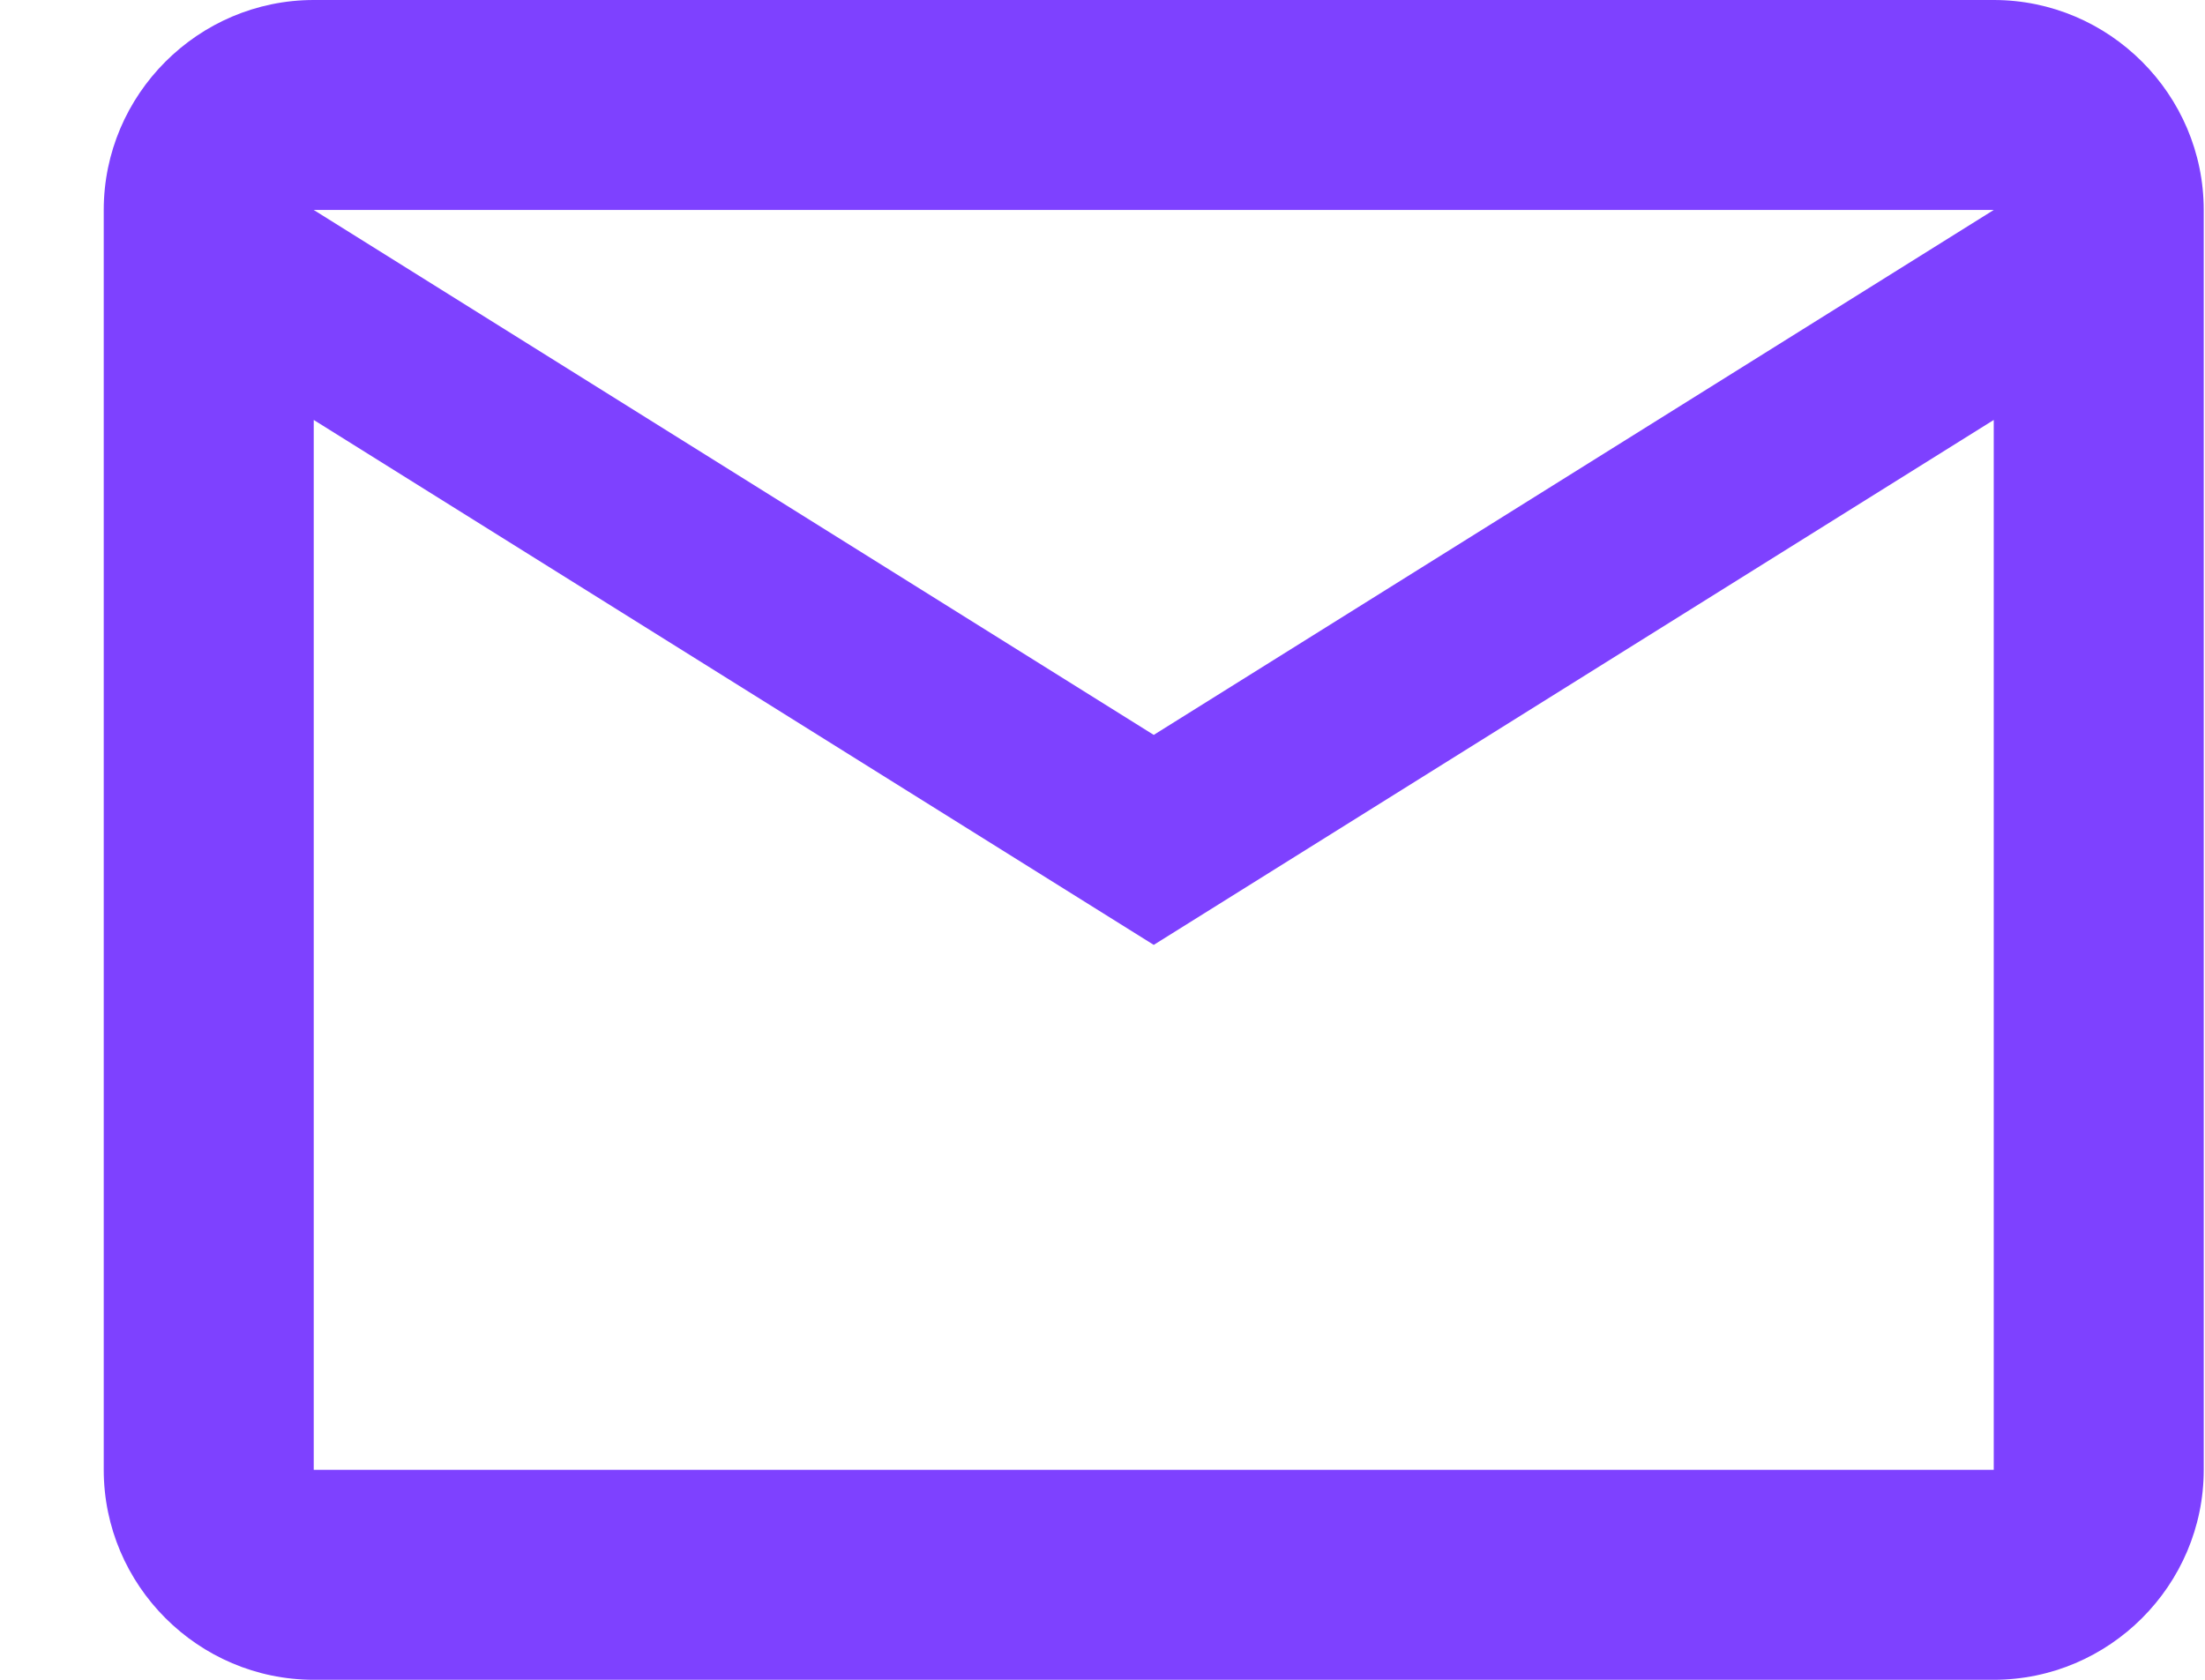
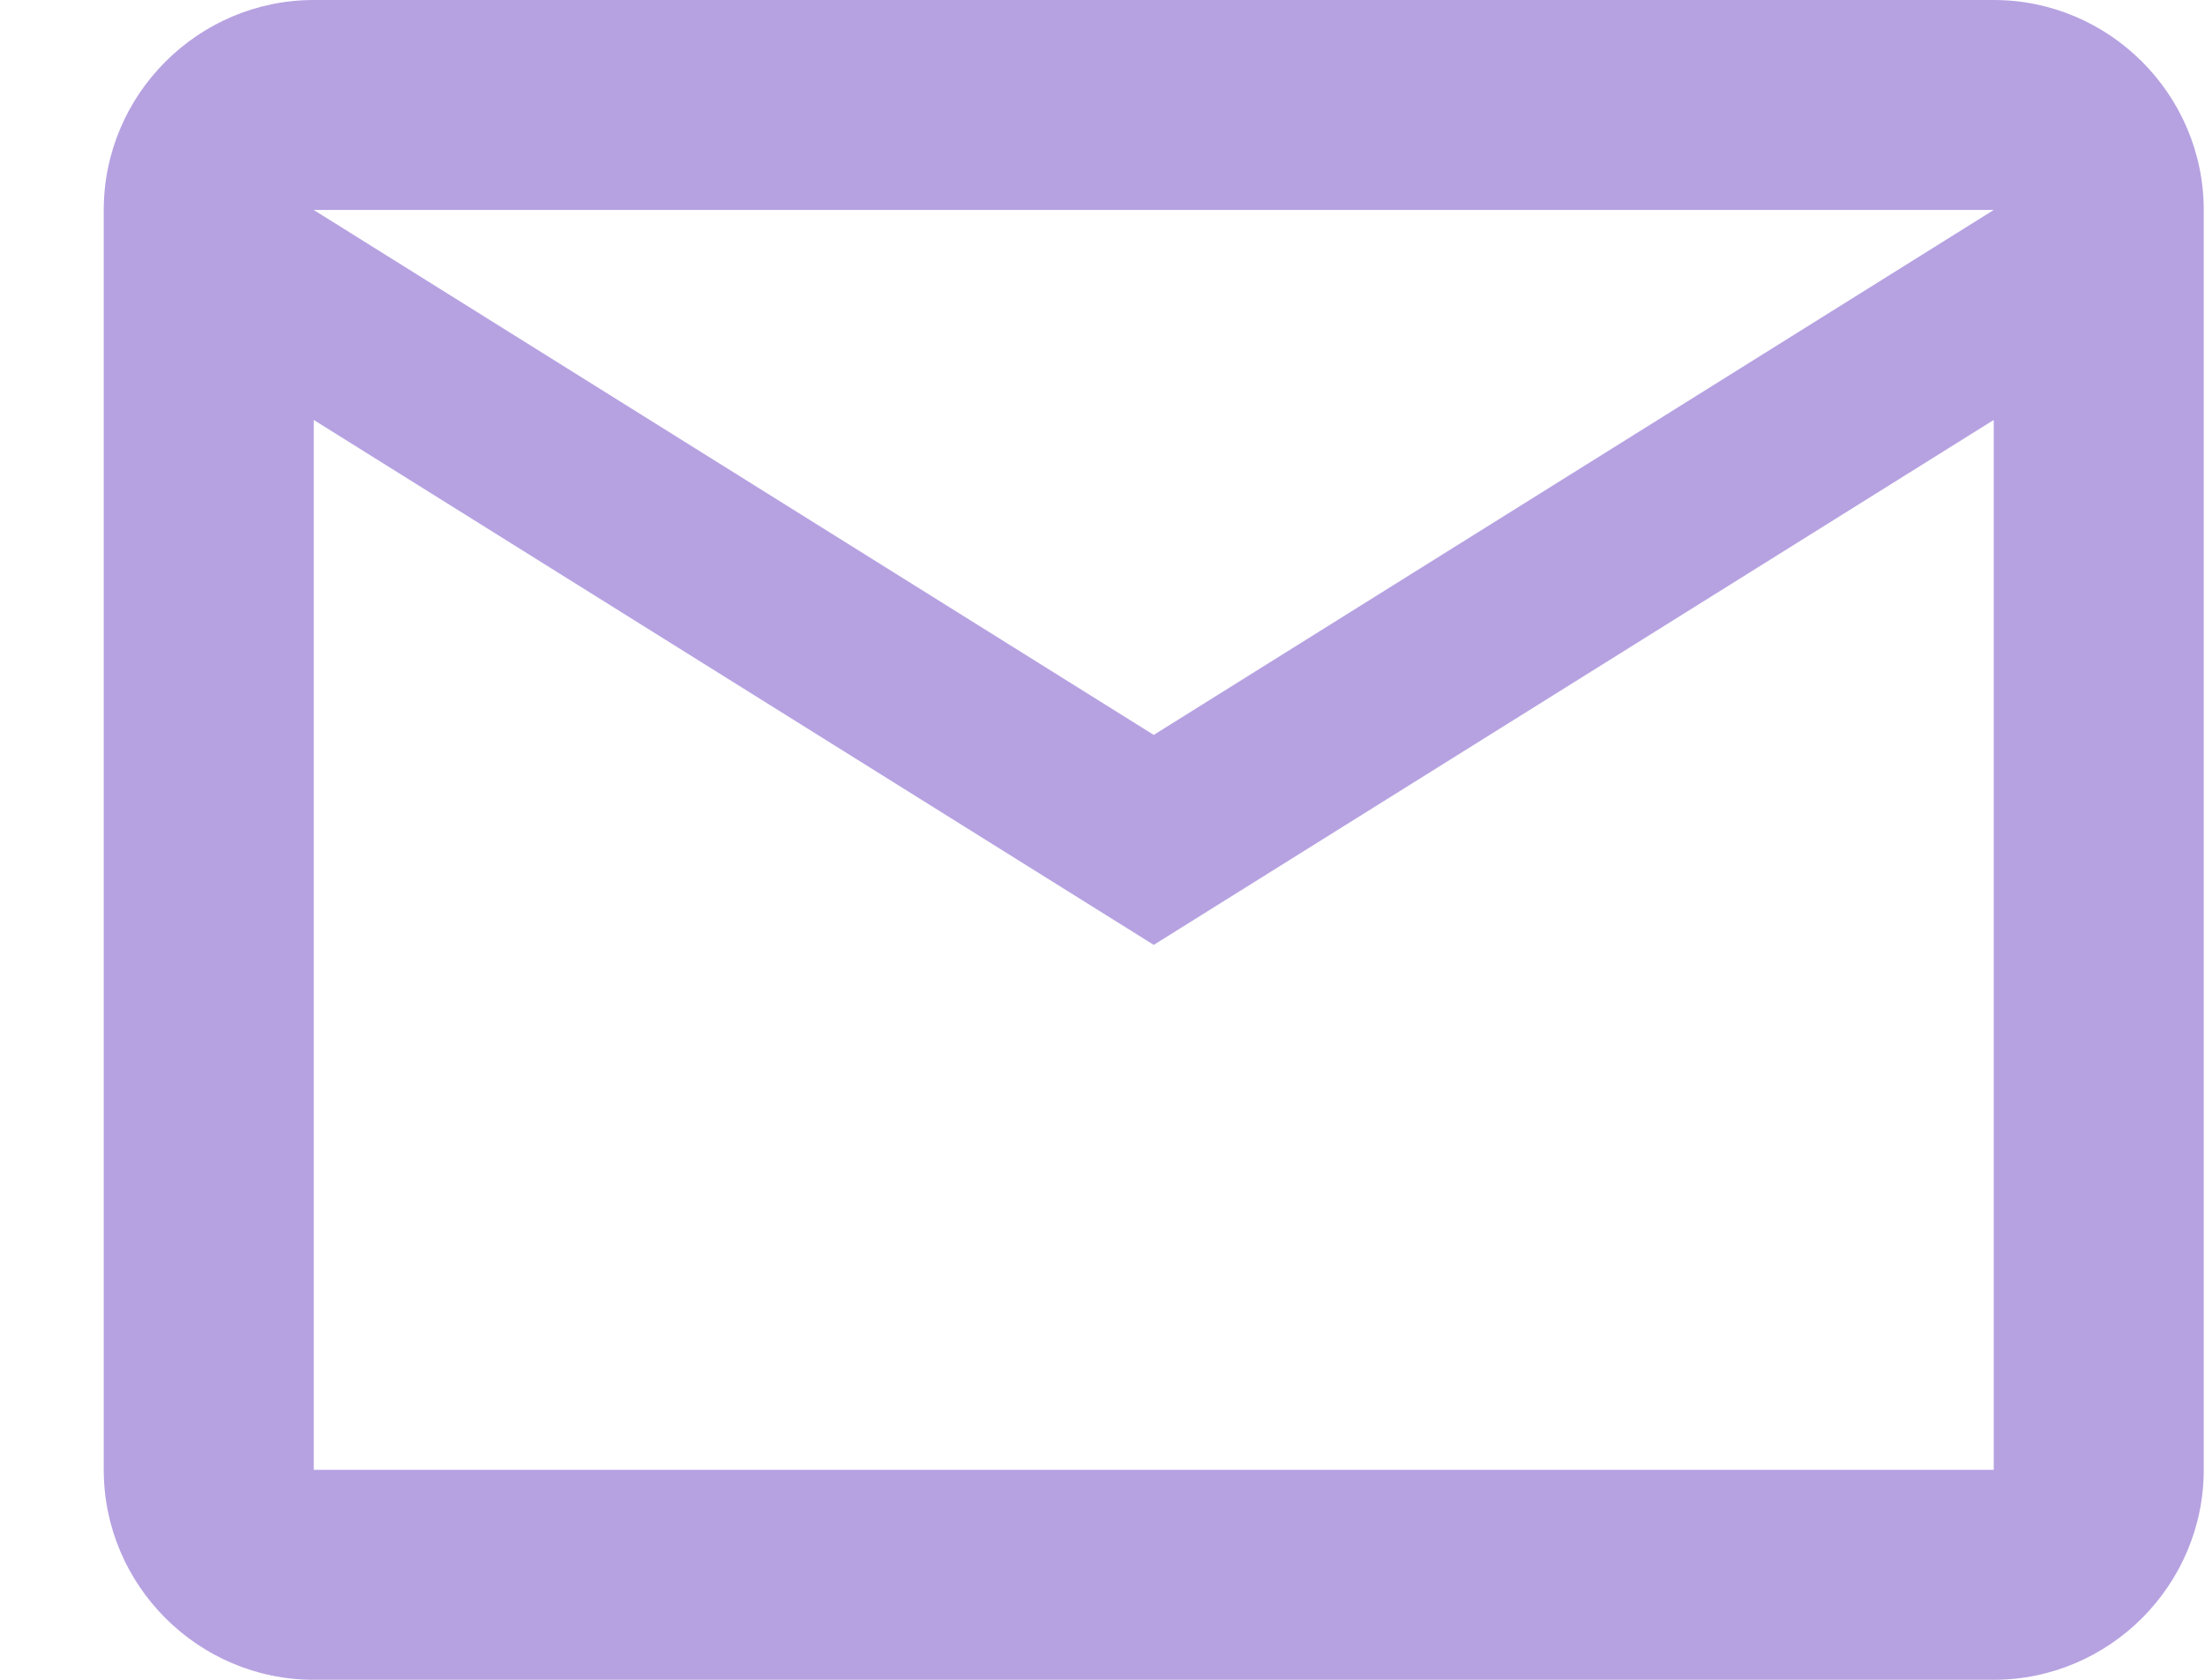
<svg xmlns="http://www.w3.org/2000/svg" width="21" height="16" viewBox="0 0 21 16" fill="none">
-   <path d="M20.988 2C20.988 0.9 20.088 0 18.988 0H2.988C1.888 0 0.988 0.9 0.988 2V14C0.988 15.1 1.888 16 2.988 16H18.988C20.088 16 20.988 15.1 20.988 14V2ZM18.988 2L10.988 7L2.988 2H18.988ZM18.988 14H2.988V4L10.988 9L18.988 4V14Z" fill="#7E41FF" />
+   <path d="M20.988 2C20.988 0.9 20.088 0 18.988 0H2.988C1.888 0 0.988 0.9 0.988 2V14C0.988 15.1 1.888 16 2.988 16H18.988C20.088 16 20.988 15.1 20.988 14V2ZM18.988 2L10.988 7L2.988 2H18.988ZM18.988 14H2.988V4L10.988 9L18.988 4V14Z" fill="#B6A2E1" />
</svg>
